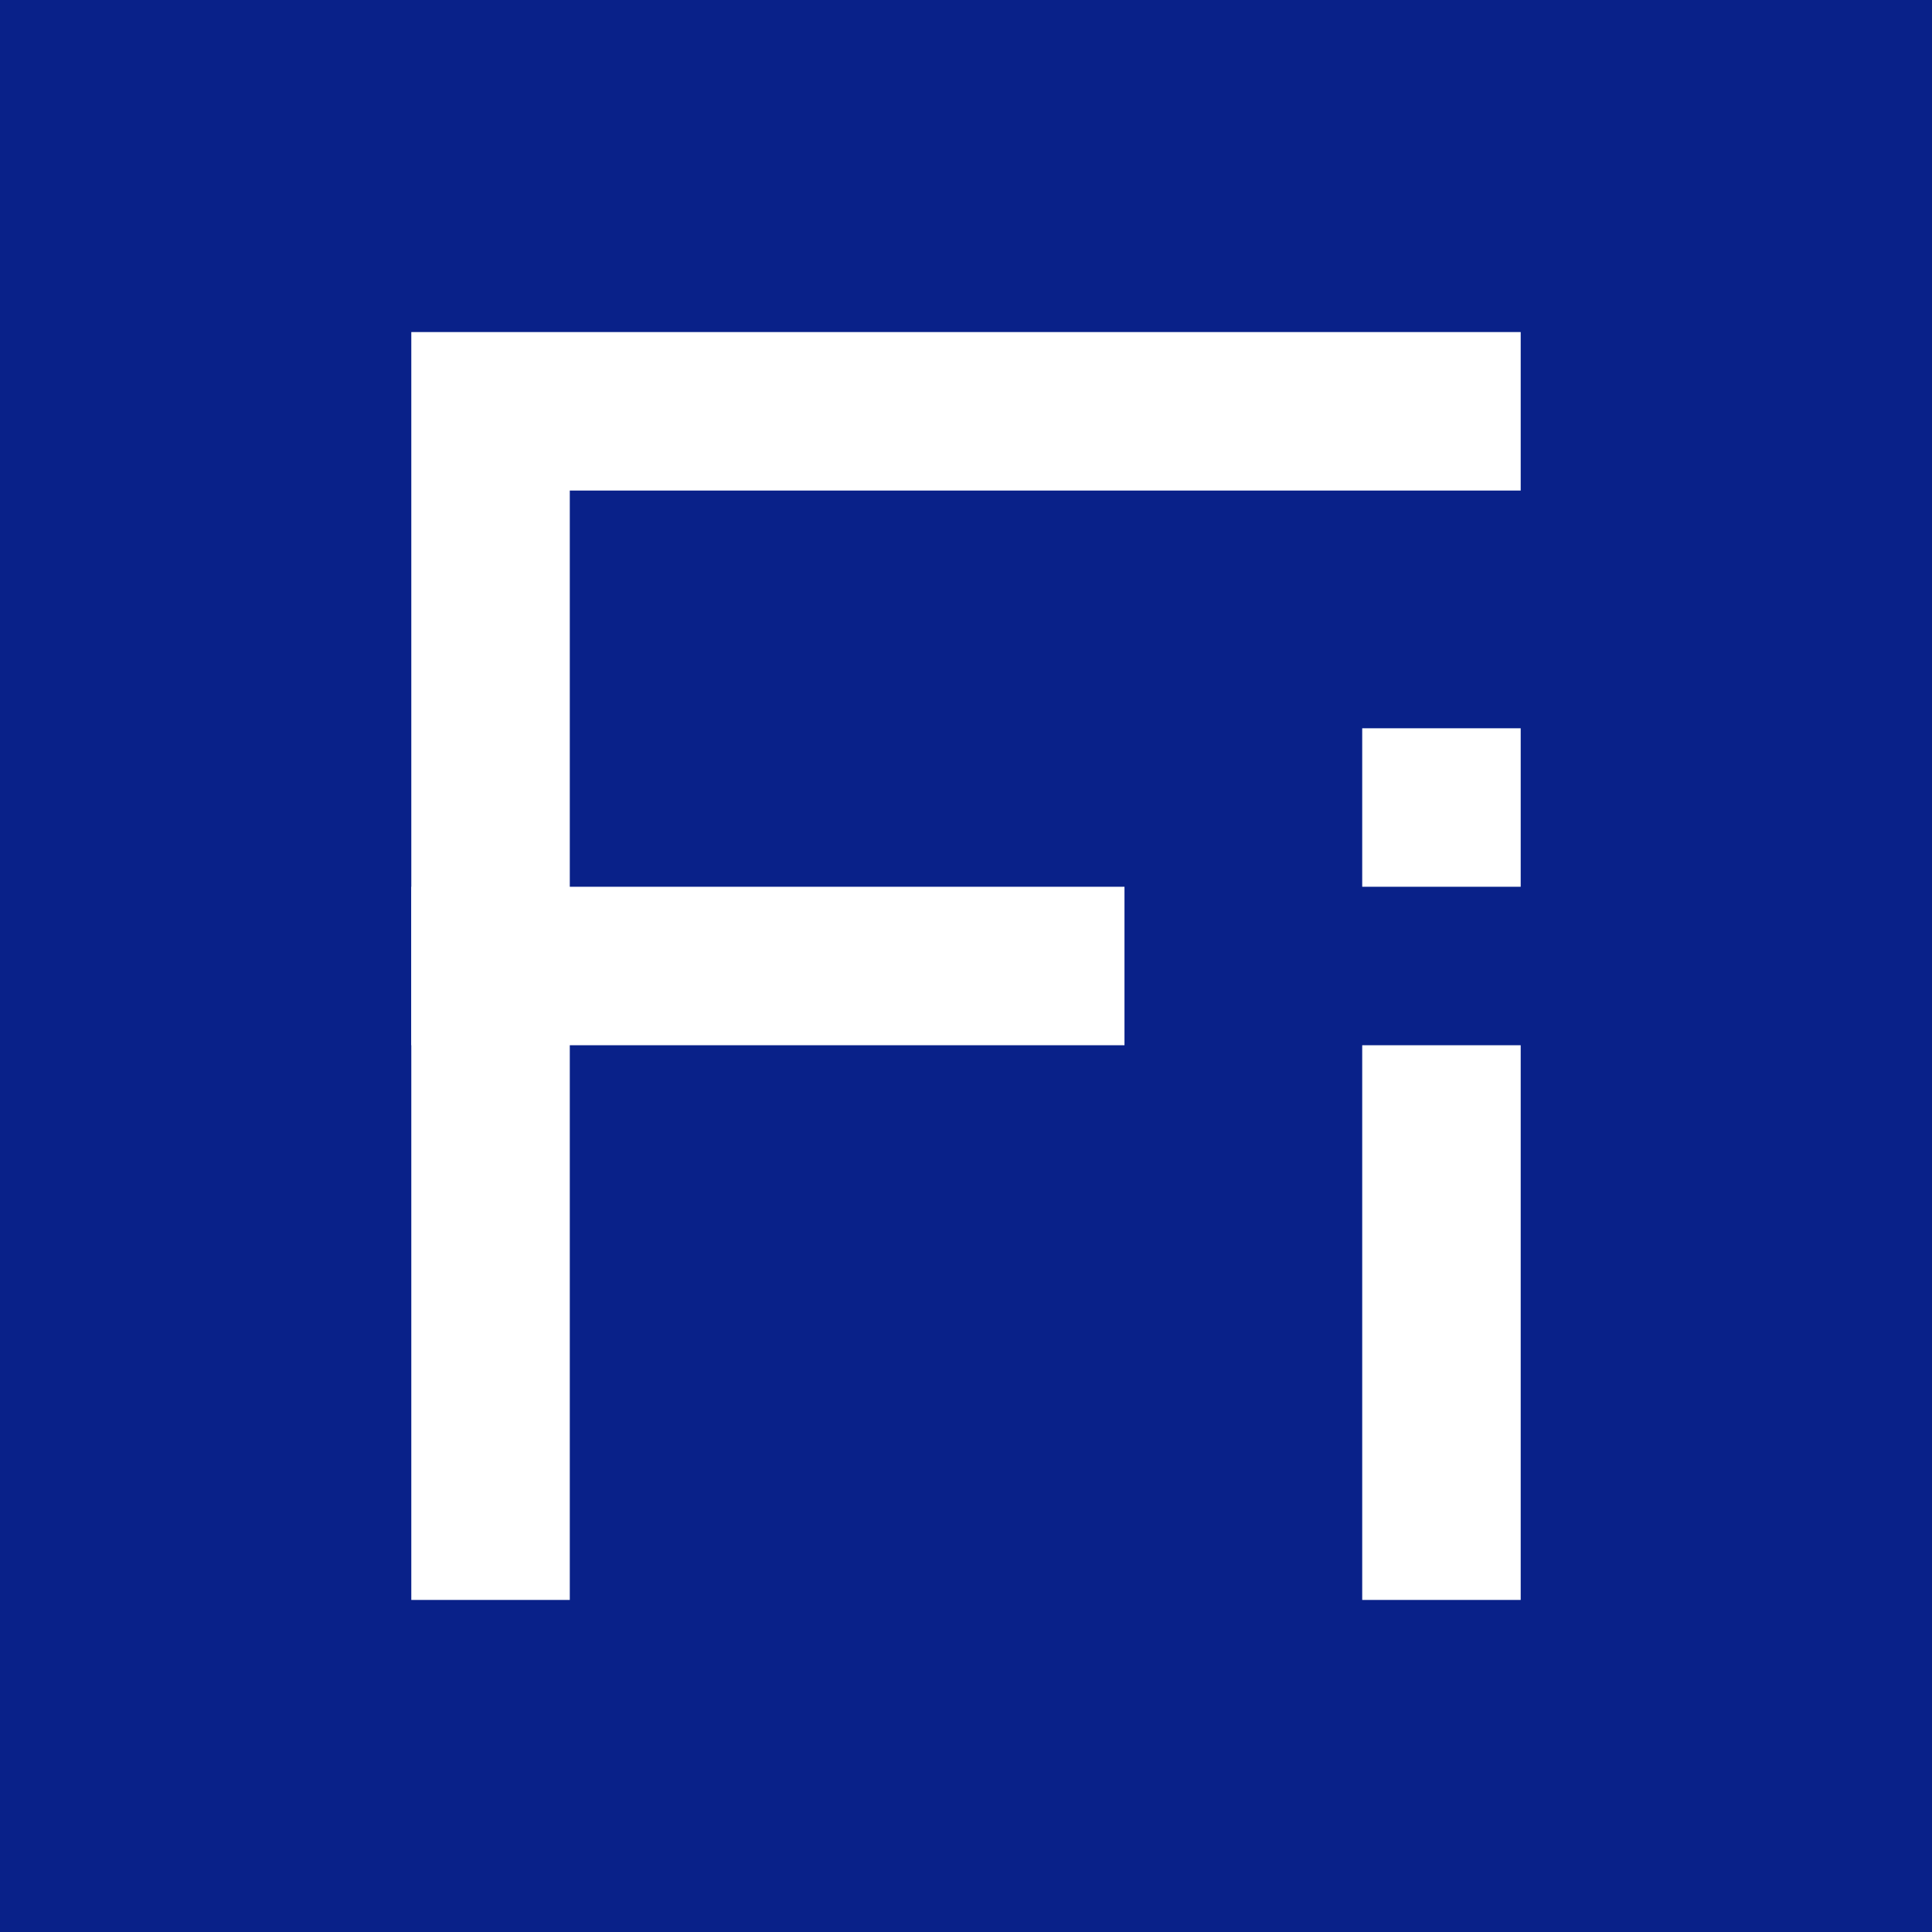
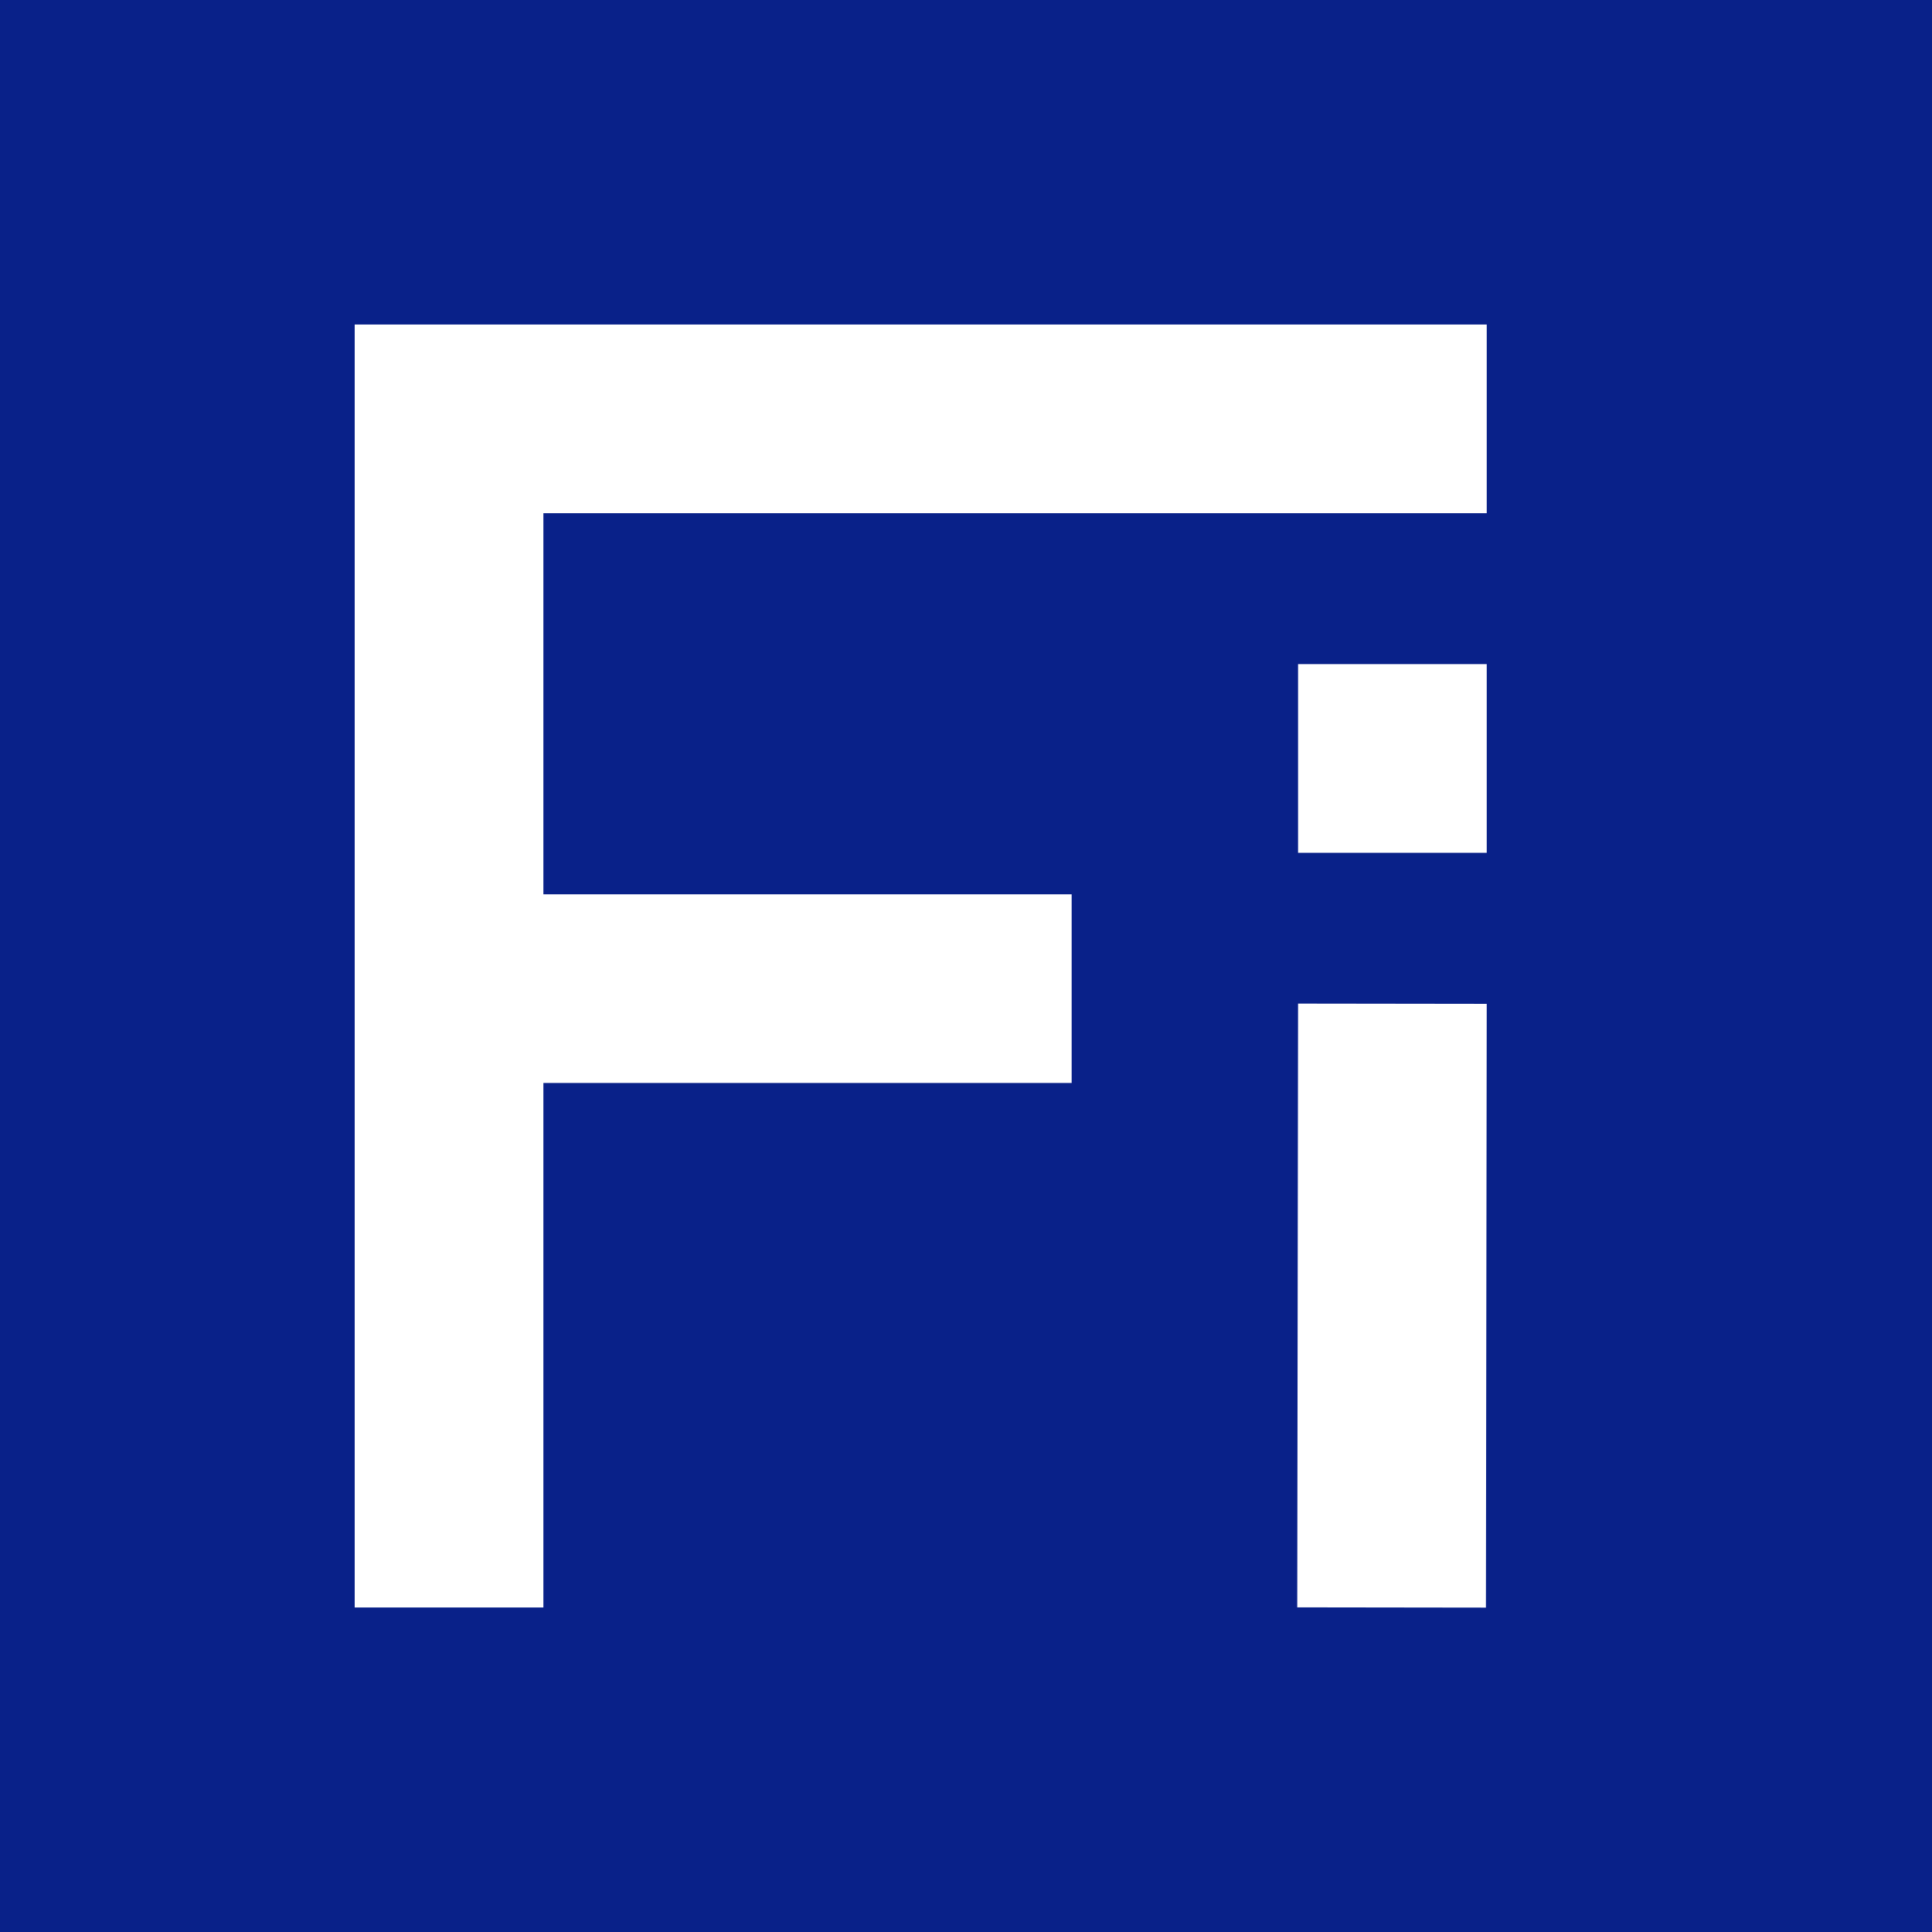
<svg xmlns="http://www.w3.org/2000/svg" width="512" height="512" viewBox="0 0 512 512" fill="none">
  <rect width="512" height="512" fill="#092189" />
-   <path d="M130 424V256V109M130 88V109M130 109H382H392.5H403H130Z" stroke="white" stroke-width="42" />
-   <path d="M382 235V193" stroke="white" stroke-width="42" />
-   <path d="M382 424V289.25V277" stroke="white" stroke-width="42" />
-   <path d="M109 256H298" stroke="white" stroke-width="42" />
+   <path d="M119 426V258V111M119 86V111M119 111H394H378.592H368.208H245.088H119Z" stroke="white" stroke-width="50" />
+   <path d="M369 226V176" stroke="white" stroke-width="50" />
+   <path d="M368.784 426L368.982 279.333L369 266" stroke="white" stroke-width="50" />
+   <path d="M126 262L284 262" stroke="white" stroke-width="50" />
</svg>
